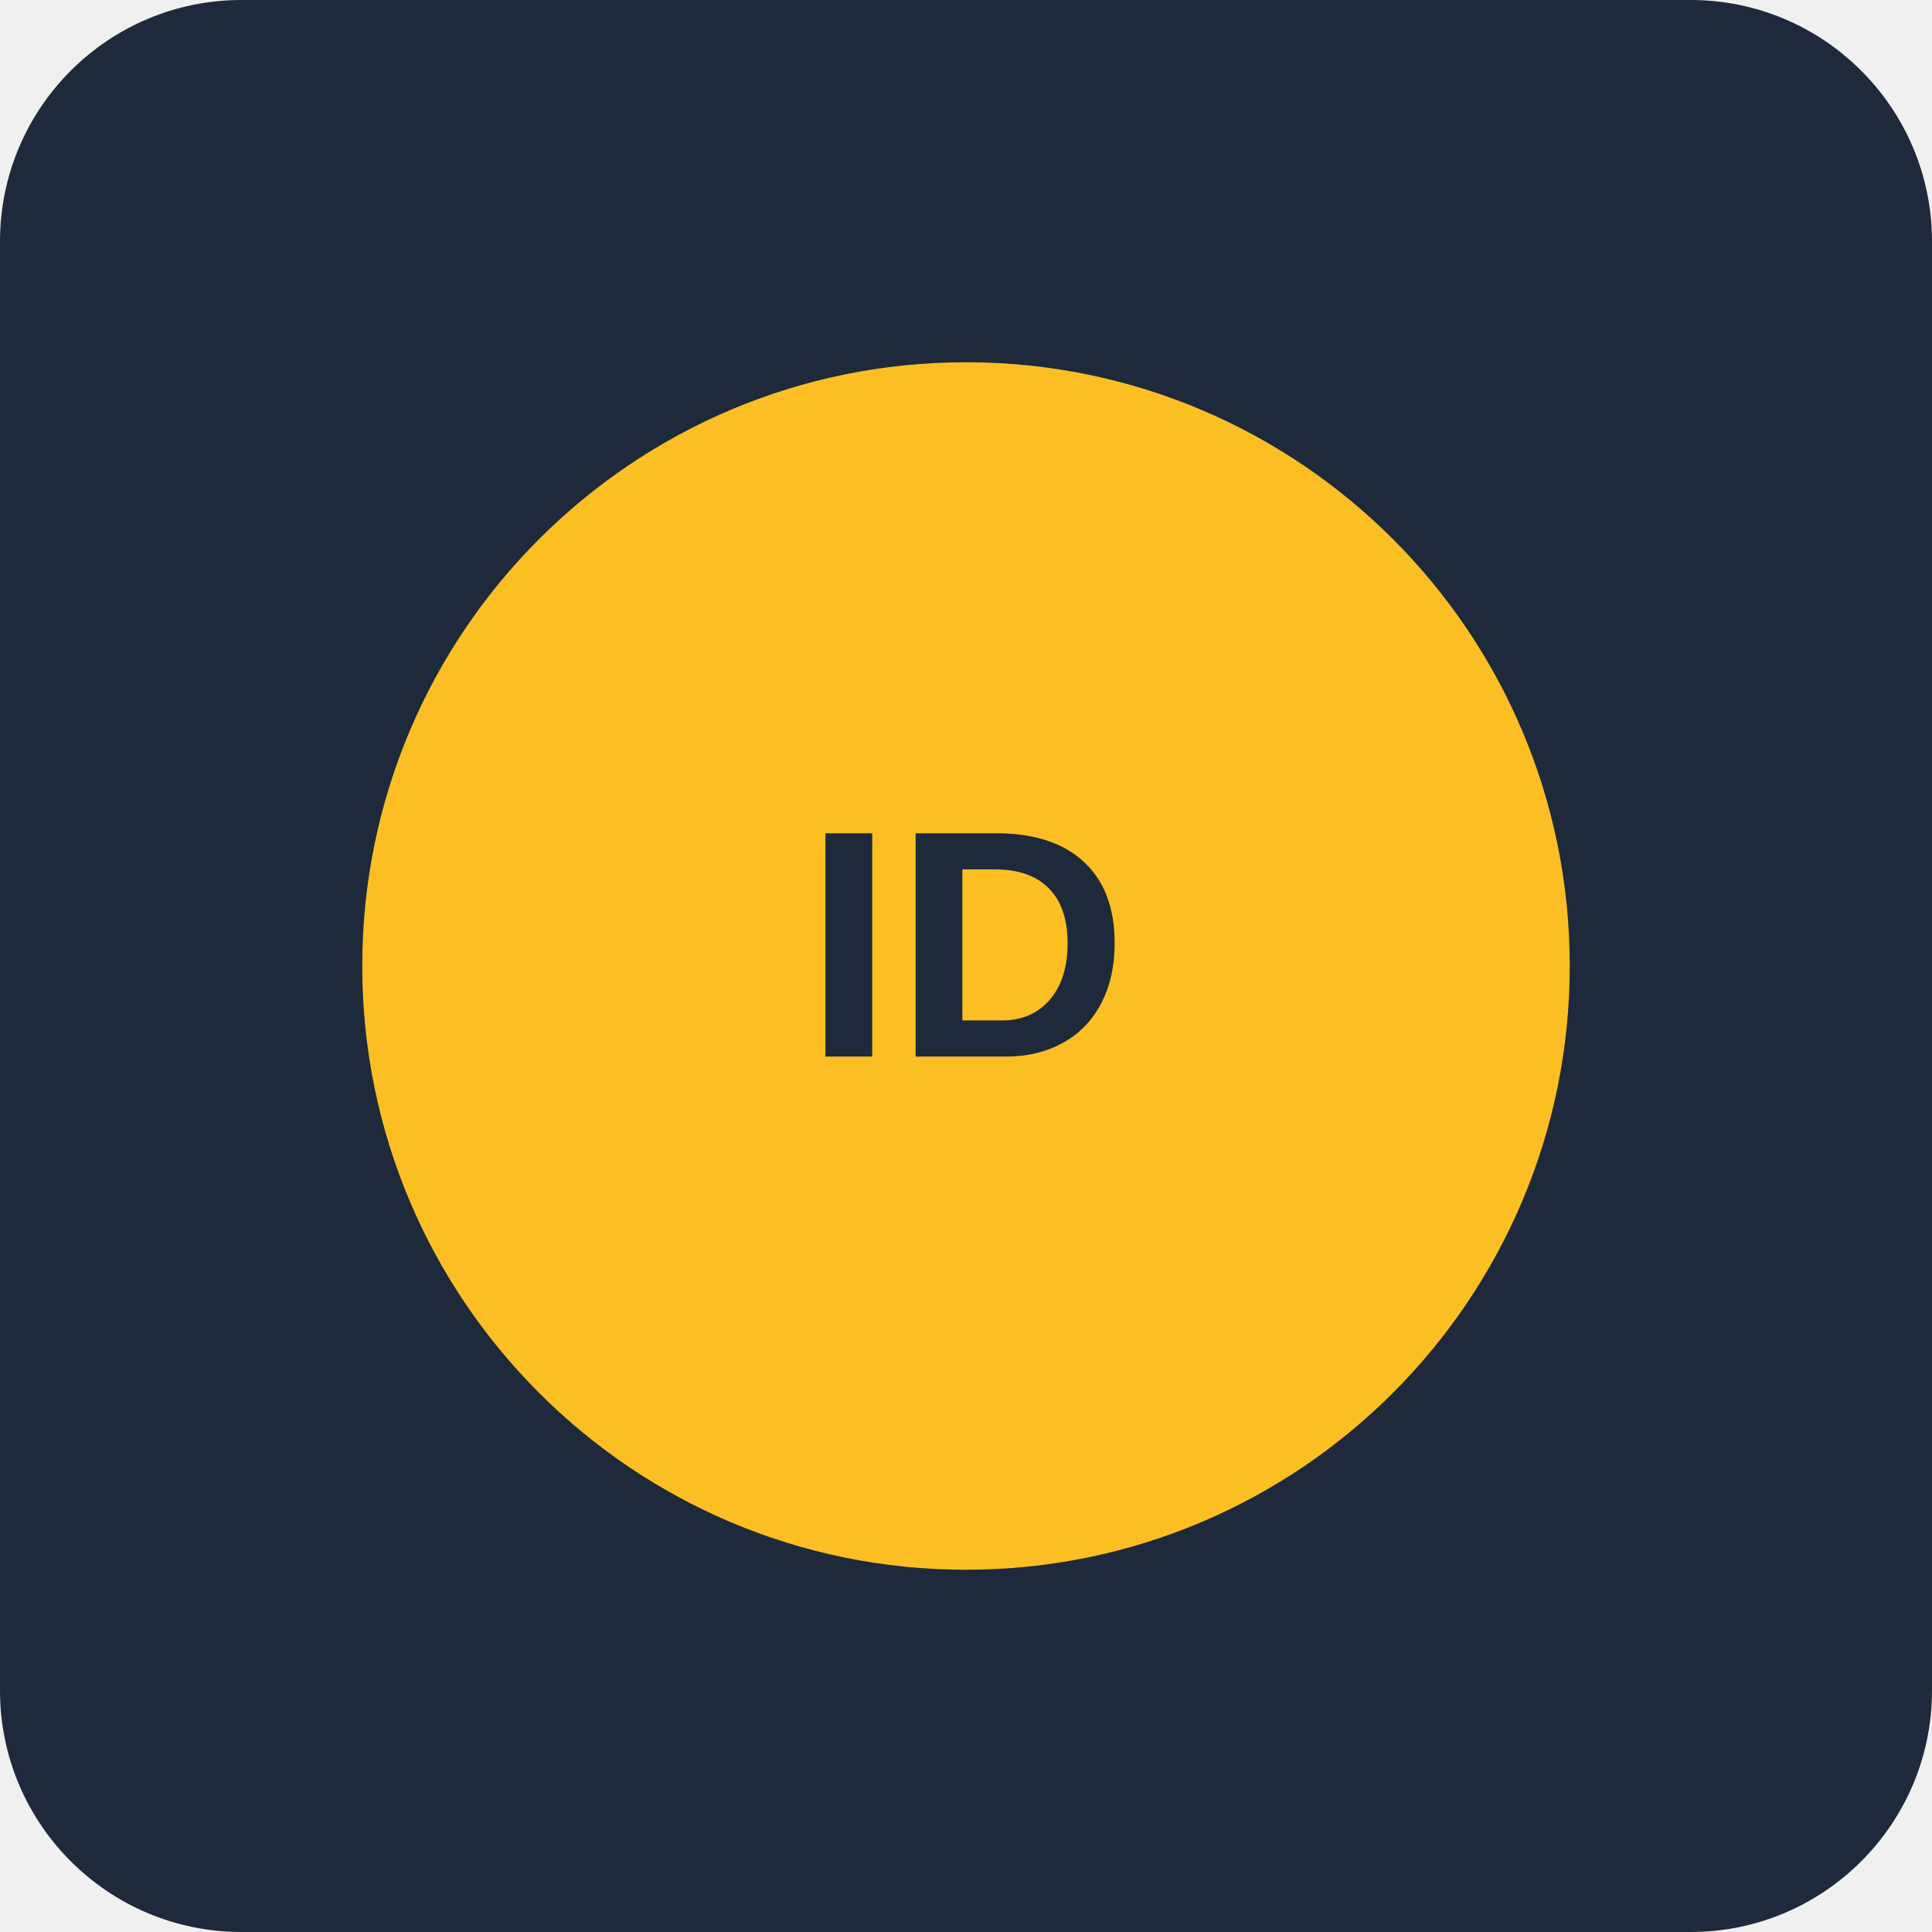
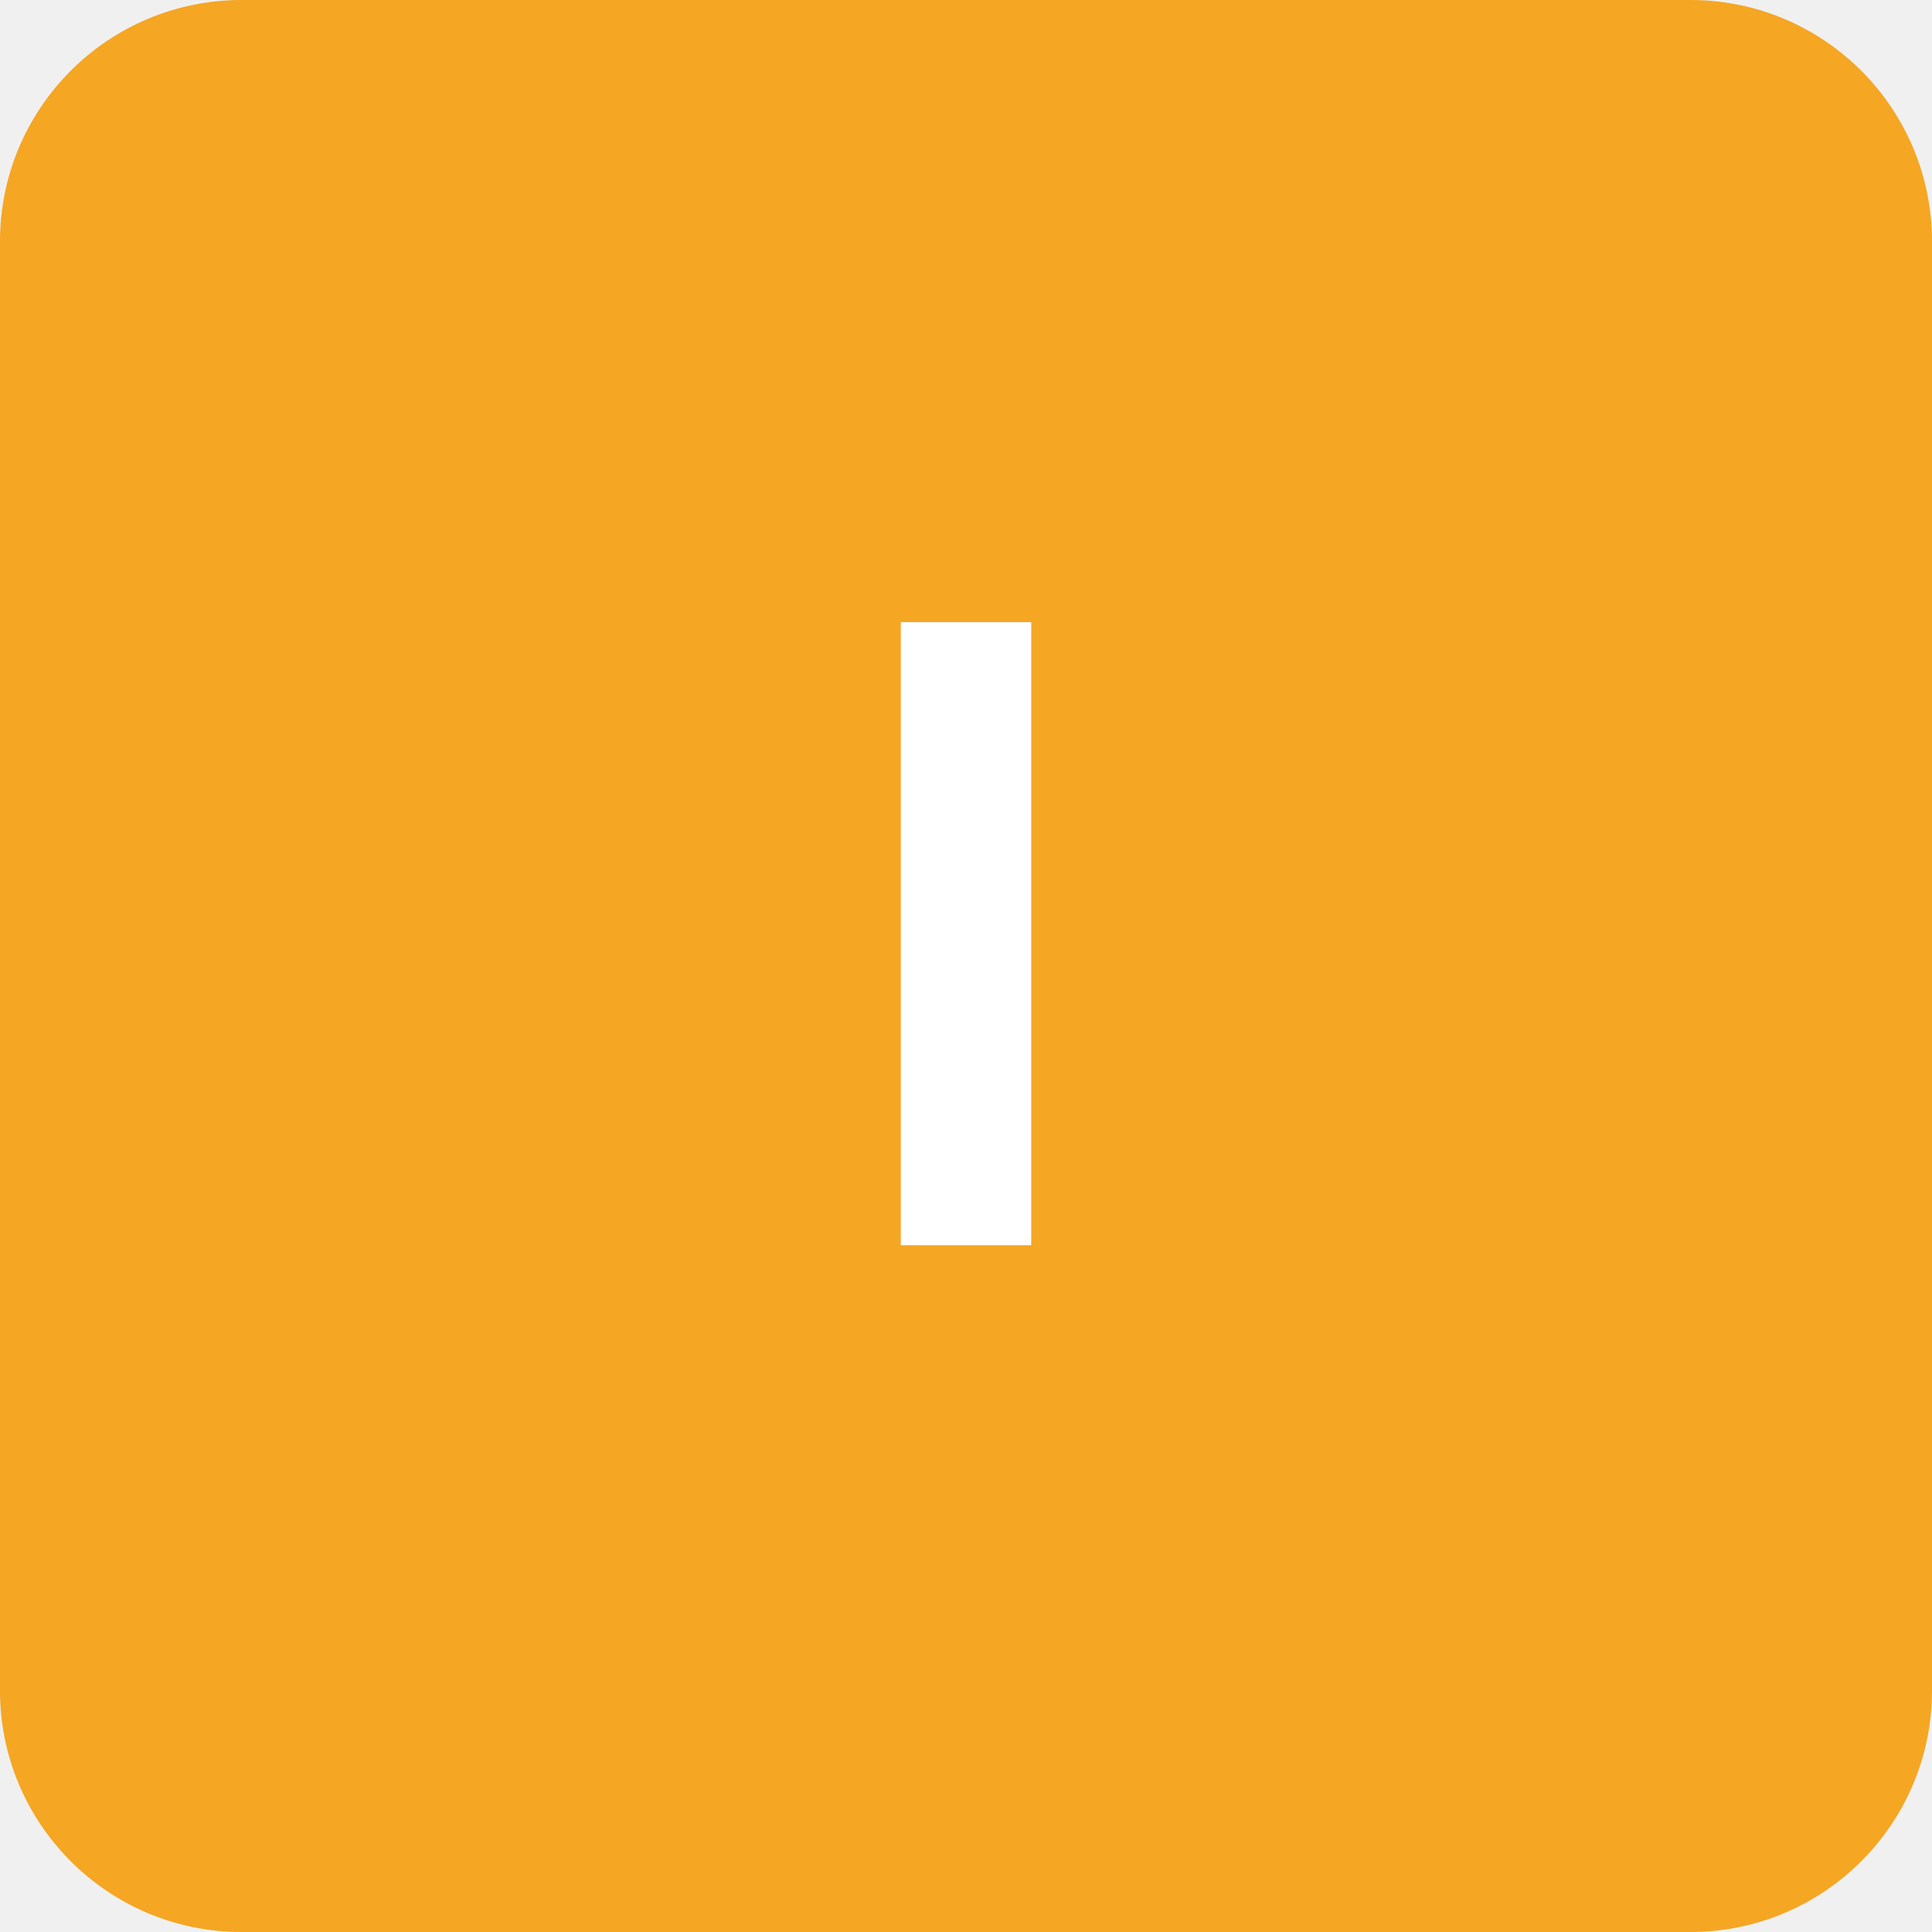
<svg xmlns="http://www.w3.org/2000/svg" width="512" height="512" viewBox="0 0 512 512" fill="none">
-   <rect width="512" height="512" rx="64" fill="#1e293b" />
-   <circle cx="256" cy="256" r="160" fill="#fbbf24" />
-   <text x="256" y="280" font-family="Arial, sans-serif" font-size="86" font-weight="bold" text-anchor="middle" fill="#1e293b">ID</text>
+   <rect width="512" height="512" rx="64" fill="#F5A623" />
+   <text x="256" y="330" font-family="Arial, sans-serif" font-size="240" font-weight="bold" text-anchor="middle" fill="white">I</text>
</svg>
